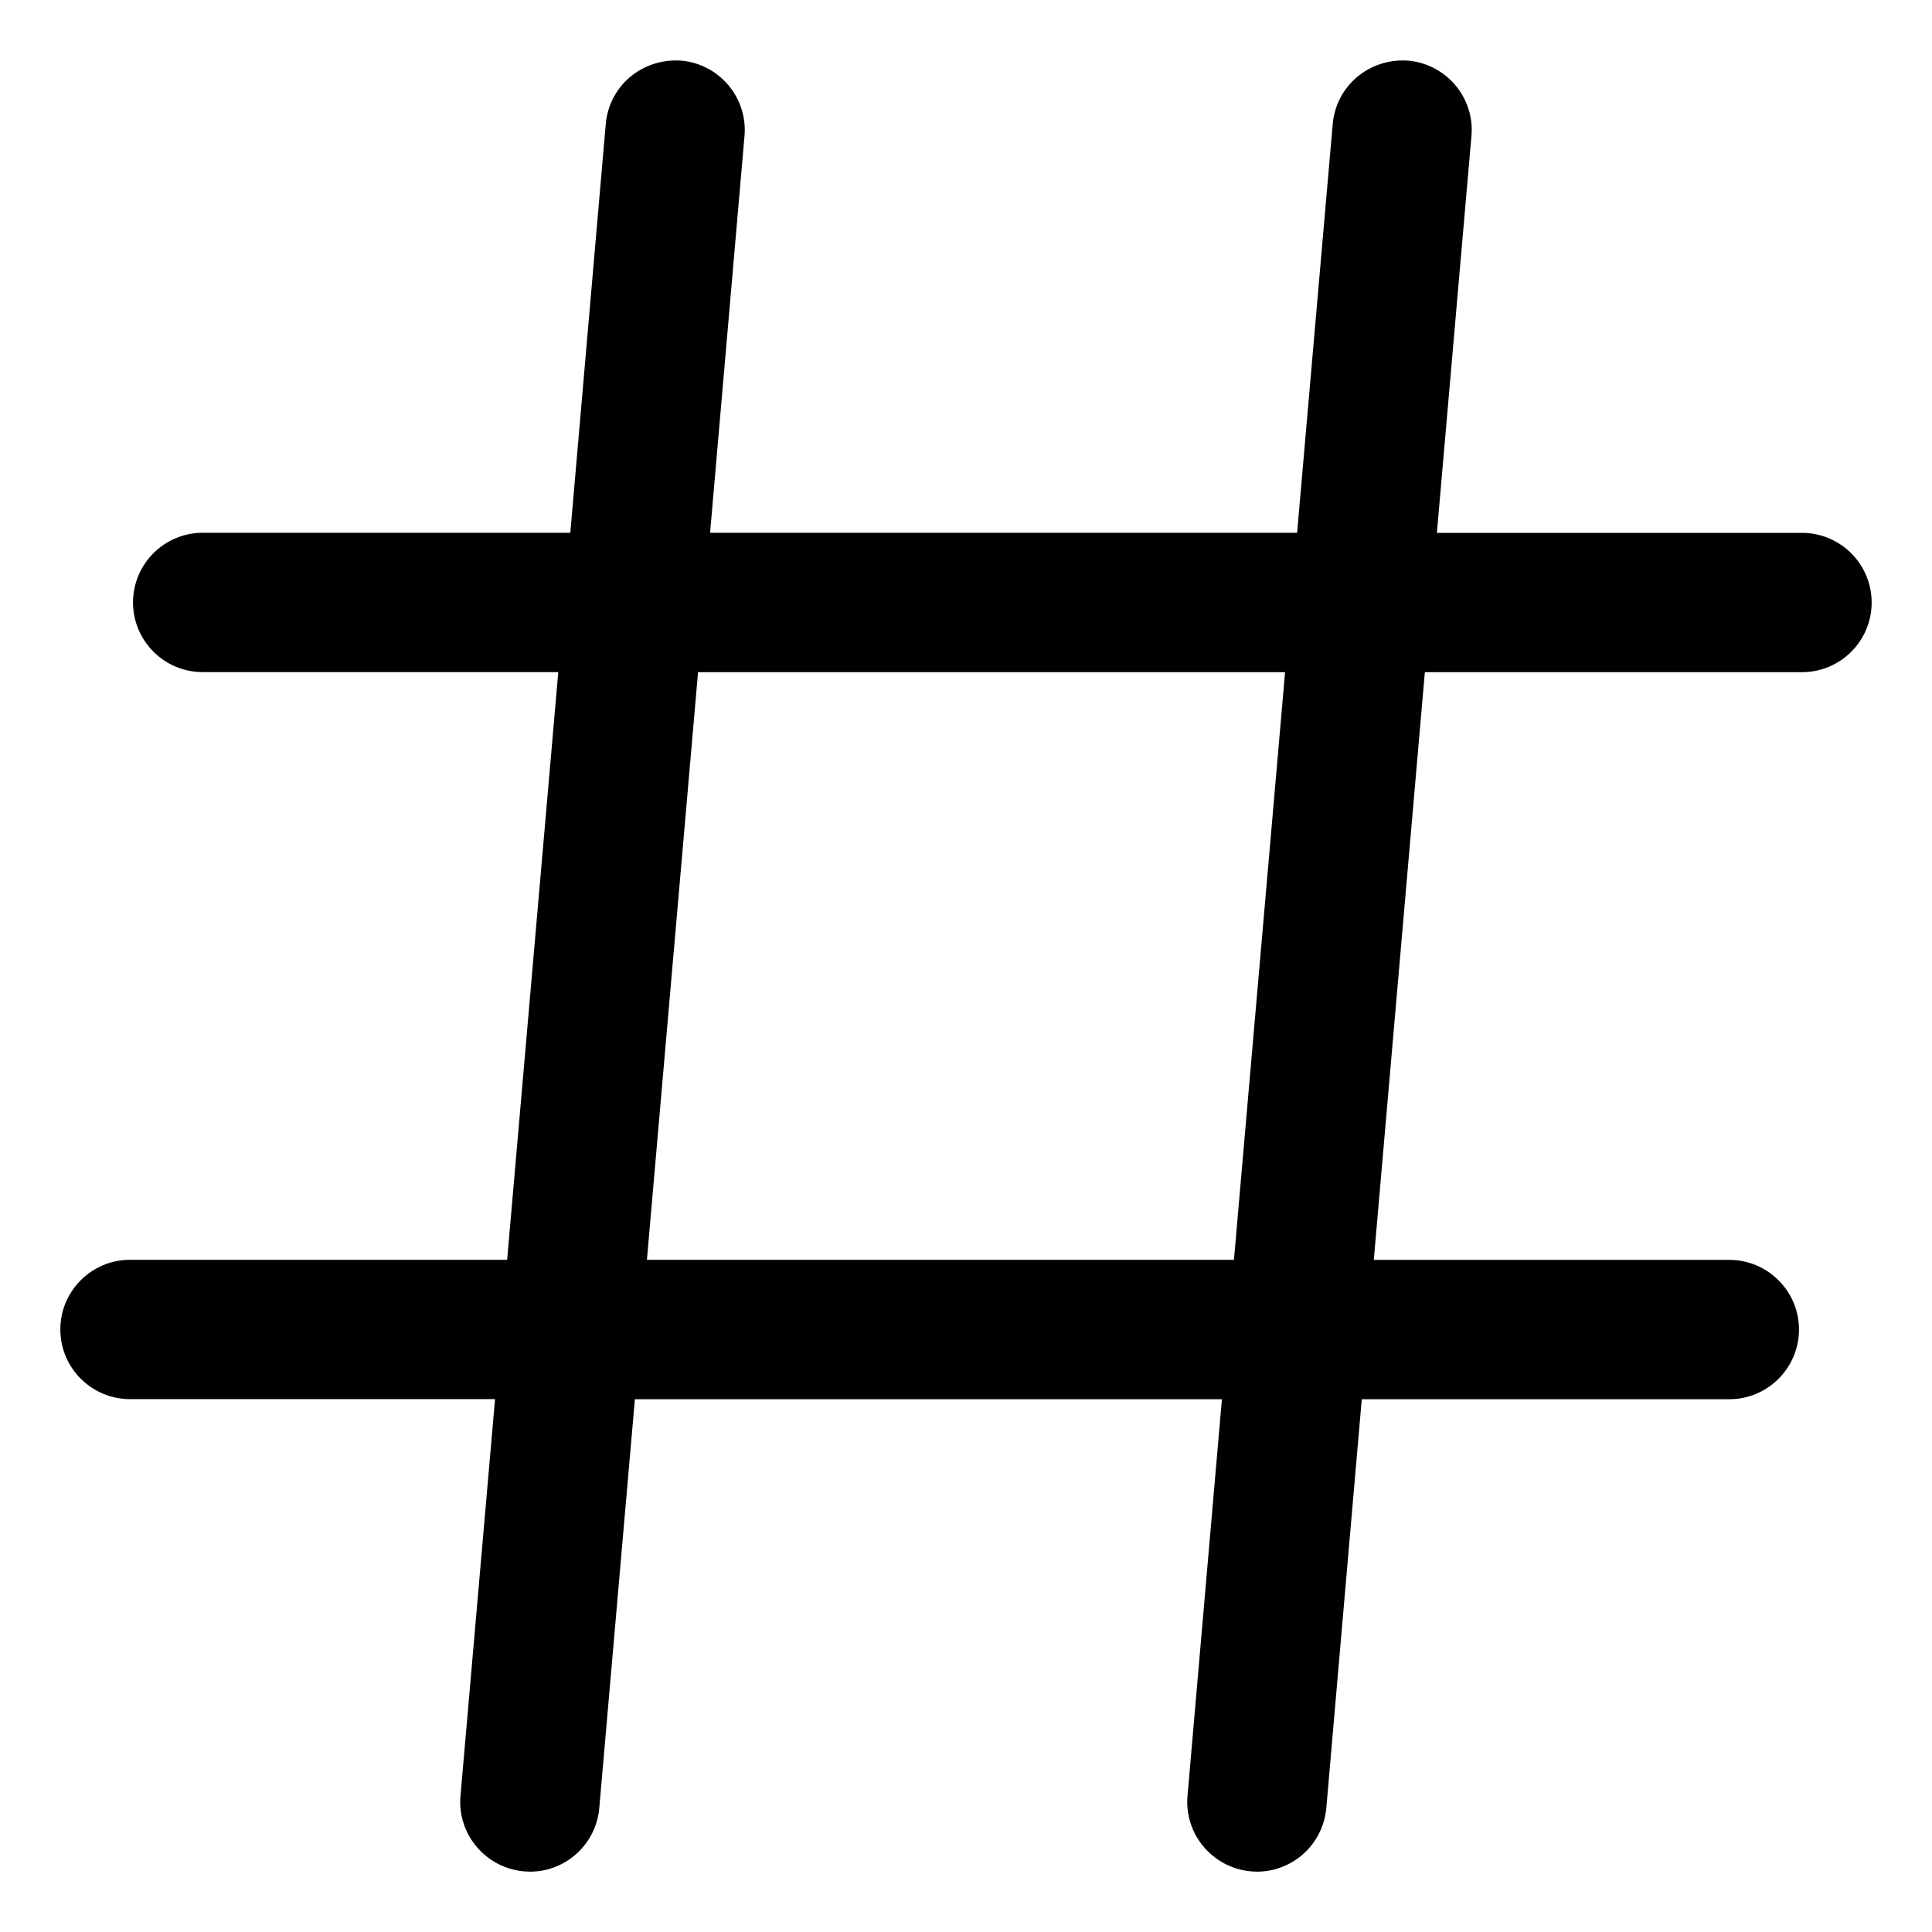
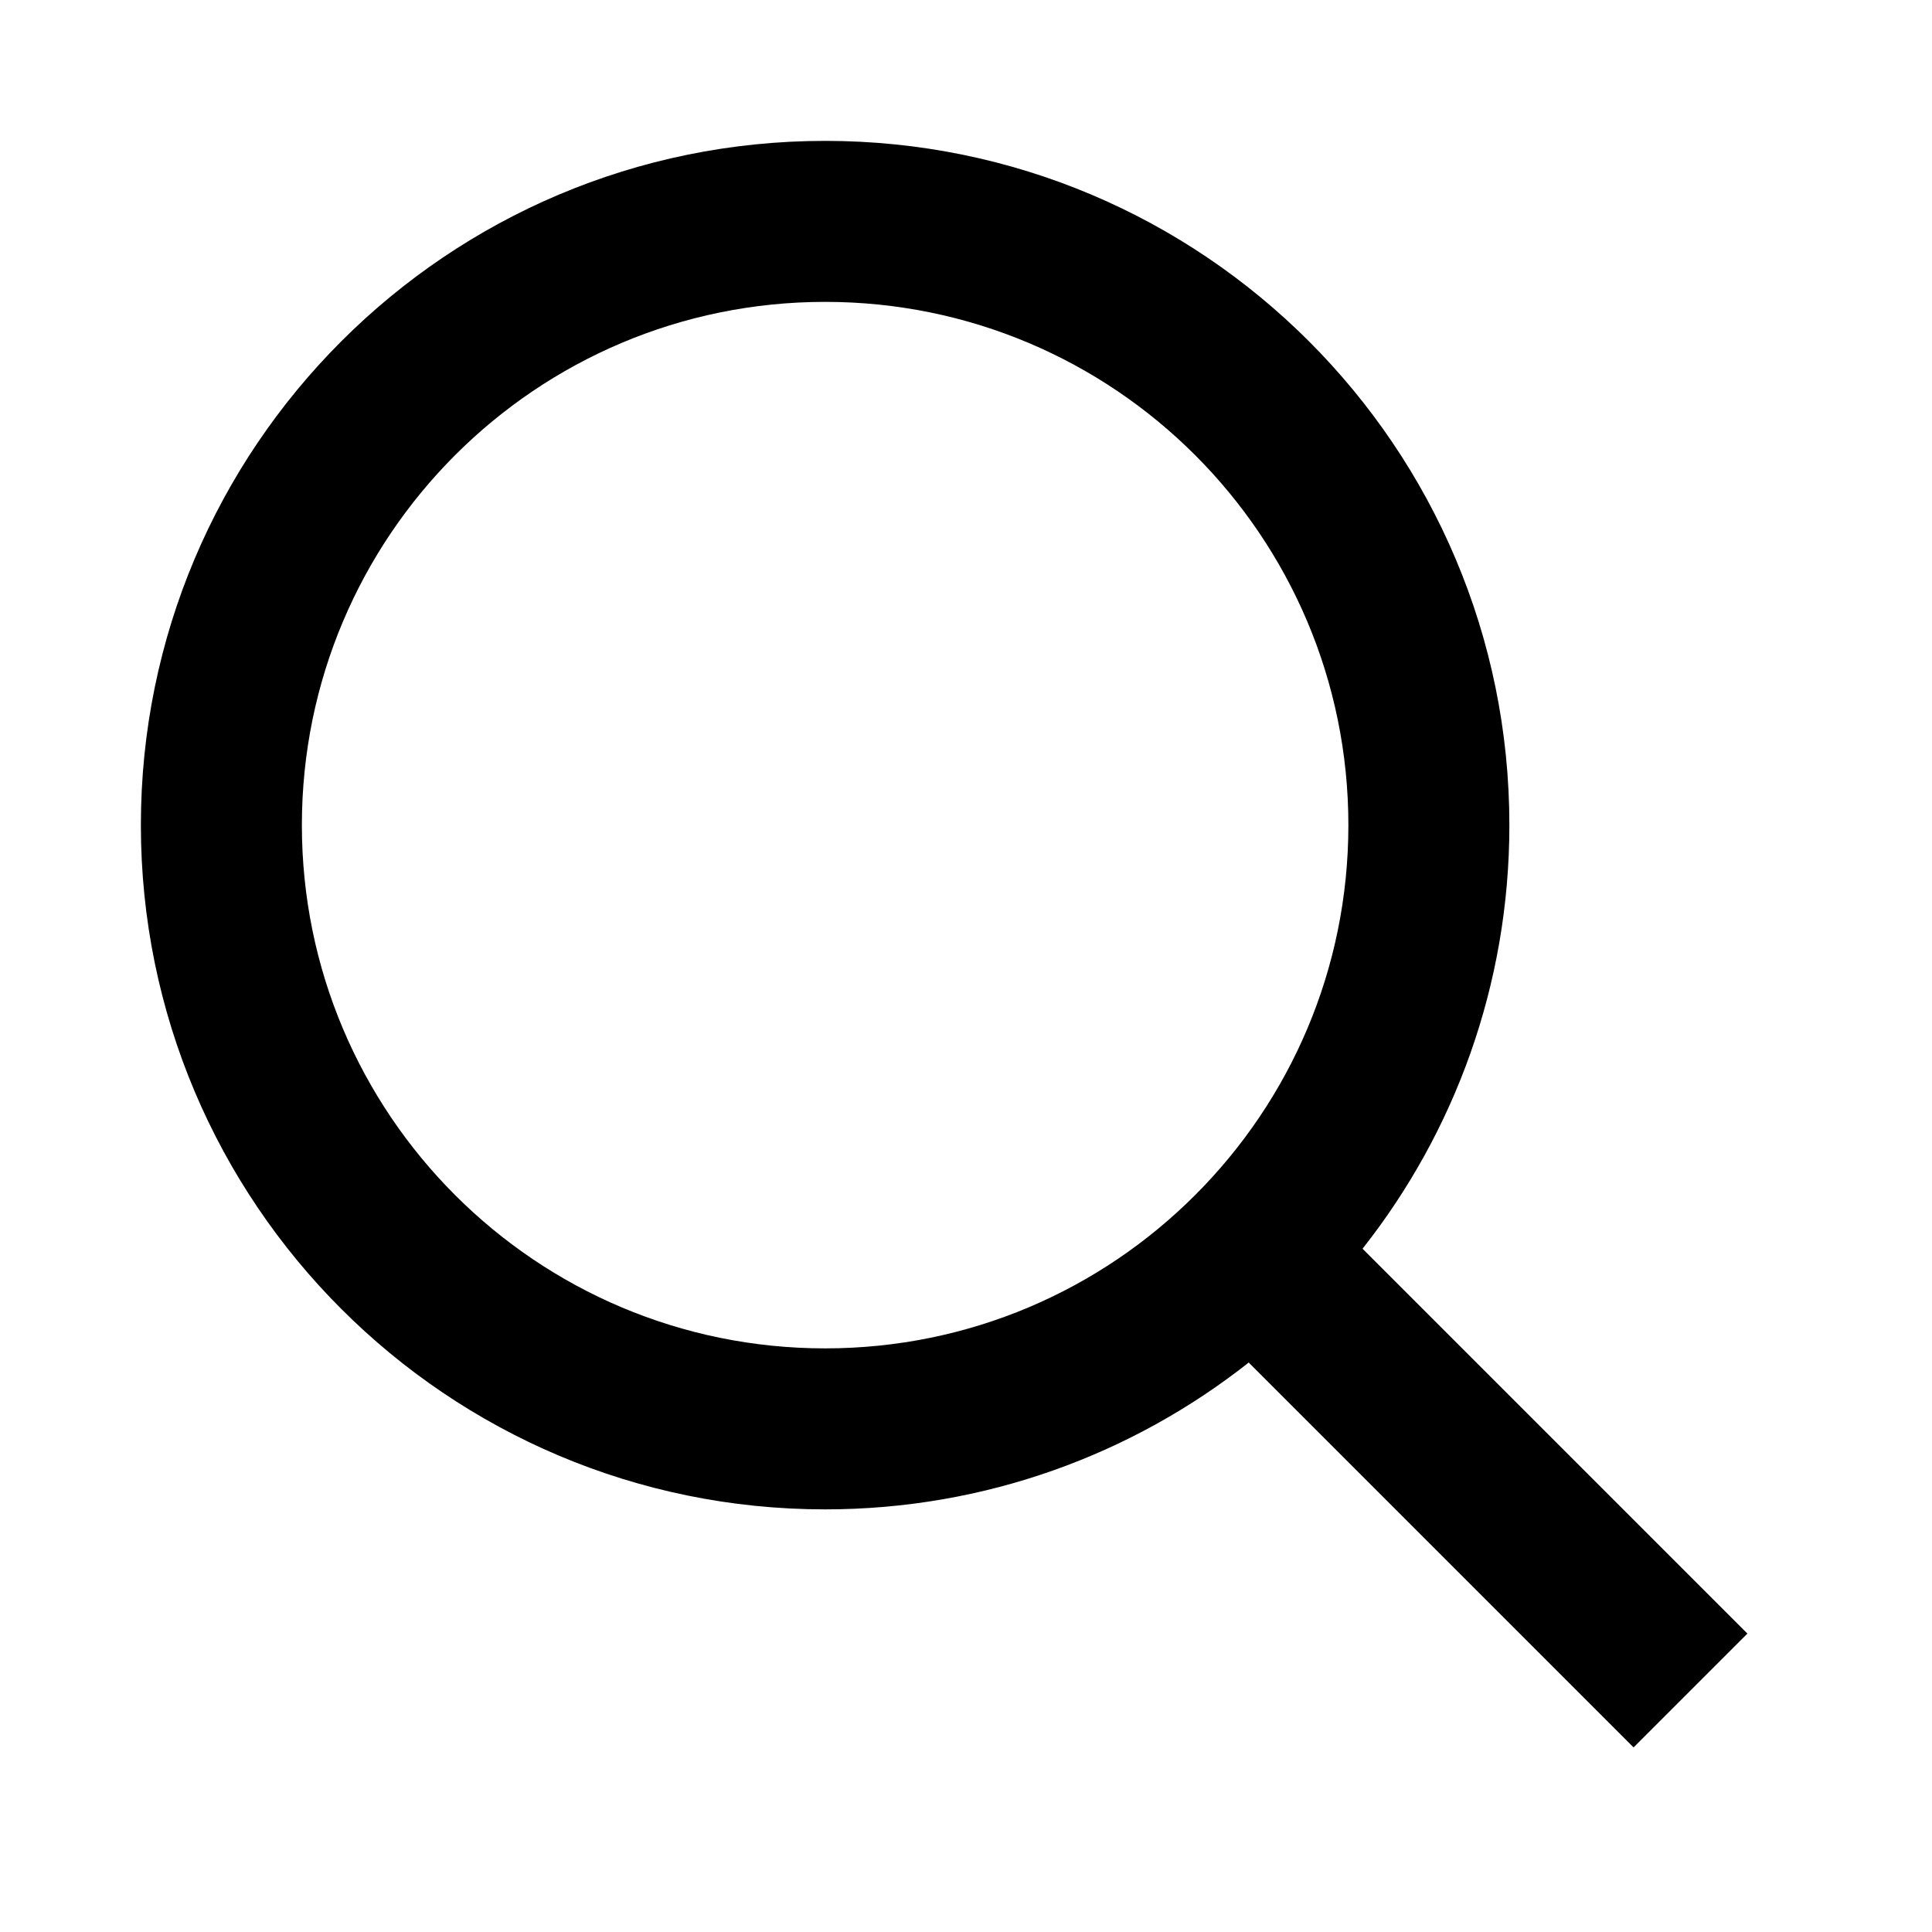
- <svg xmlns="http://www.w3.org/2000/svg" width="26" height="26" viewBox="0 0 26 26" fill="inherit">
-   <path d="M24.25 7.171H19.337L19.802 1.831C19.848 1.316 19.465 0.862 18.95 0.816C18.429 0.779 17.98 1.154 17.935 1.67L17.456 7.17H9.556L10.019 1.832C10.065 1.316 9.681 0.862 9.169 0.816C8.644 0.779 8.197 1.154 8.152 1.67L7.675 7.17H2.728C2.21 7.17 1.79 7.591 1.79 8.107C1.79 8.624 2.21 9.045 2.728 9.045H7.513L6.825 16.954H1.75C1.232 16.954 0.812 17.374 0.812 17.891C0.812 18.409 1.232 18.829 1.75 18.829H6.662L6.197 24.169C6.152 24.684 6.535 25.137 7.05 25.184L7.133 25.188C7.614 25.188 8.023 24.819 8.065 24.33L8.544 18.83H16.444L15.981 24.168C15.936 24.684 16.319 25.137 16.834 25.184L16.916 25.188C17.398 25.188 17.806 24.819 17.849 24.33L18.326 18.83H23.273C23.789 18.83 24.21 18.409 24.21 17.892C24.21 17.376 23.789 16.955 23.273 16.955H18.488L19.175 9.046H24.25C24.767 9.046 25.188 8.626 25.188 8.109C25.188 7.591 24.767 7.171 24.25 7.171ZM16.606 16.954H8.706L9.394 9.046H17.294L16.606 16.954Z" fill="inherit" />
+ <svg xmlns="http://www.w3.org/2000/svg" width="24" height="24" viewBox="0 0 24 24" fill="inherit">
+   <path d="M 10.25 3.75 c -3.59 0 -6.5 2.91 -6.5 6.5 s 2.91 6.5 6.5 6.5 c 1.795 0 3.419 -0.726 4.596 -1.904 c 1.178 -1.177 1.904 -2.801 1.904 -4.596 c 0 -3.59 -2.91 -6.5 -6.5 -6.5 Z m -8.5 6.5 c 0 -4.694 3.806 -8.5 8.5 -8.5 s 8.5 3.806 8.5 8.5 c 0 1.986 -0.682 3.815 -1.824 5.262 l 4.781 4.781 l -1.414 1.414 l -4.781 -4.781 c -1.447 1.142 -3.276 1.824 -5.262 1.824 c -4.694 0 -8.5 -3.806 -8.5 -8.5 Z" fill="inherit" />
</svg>
